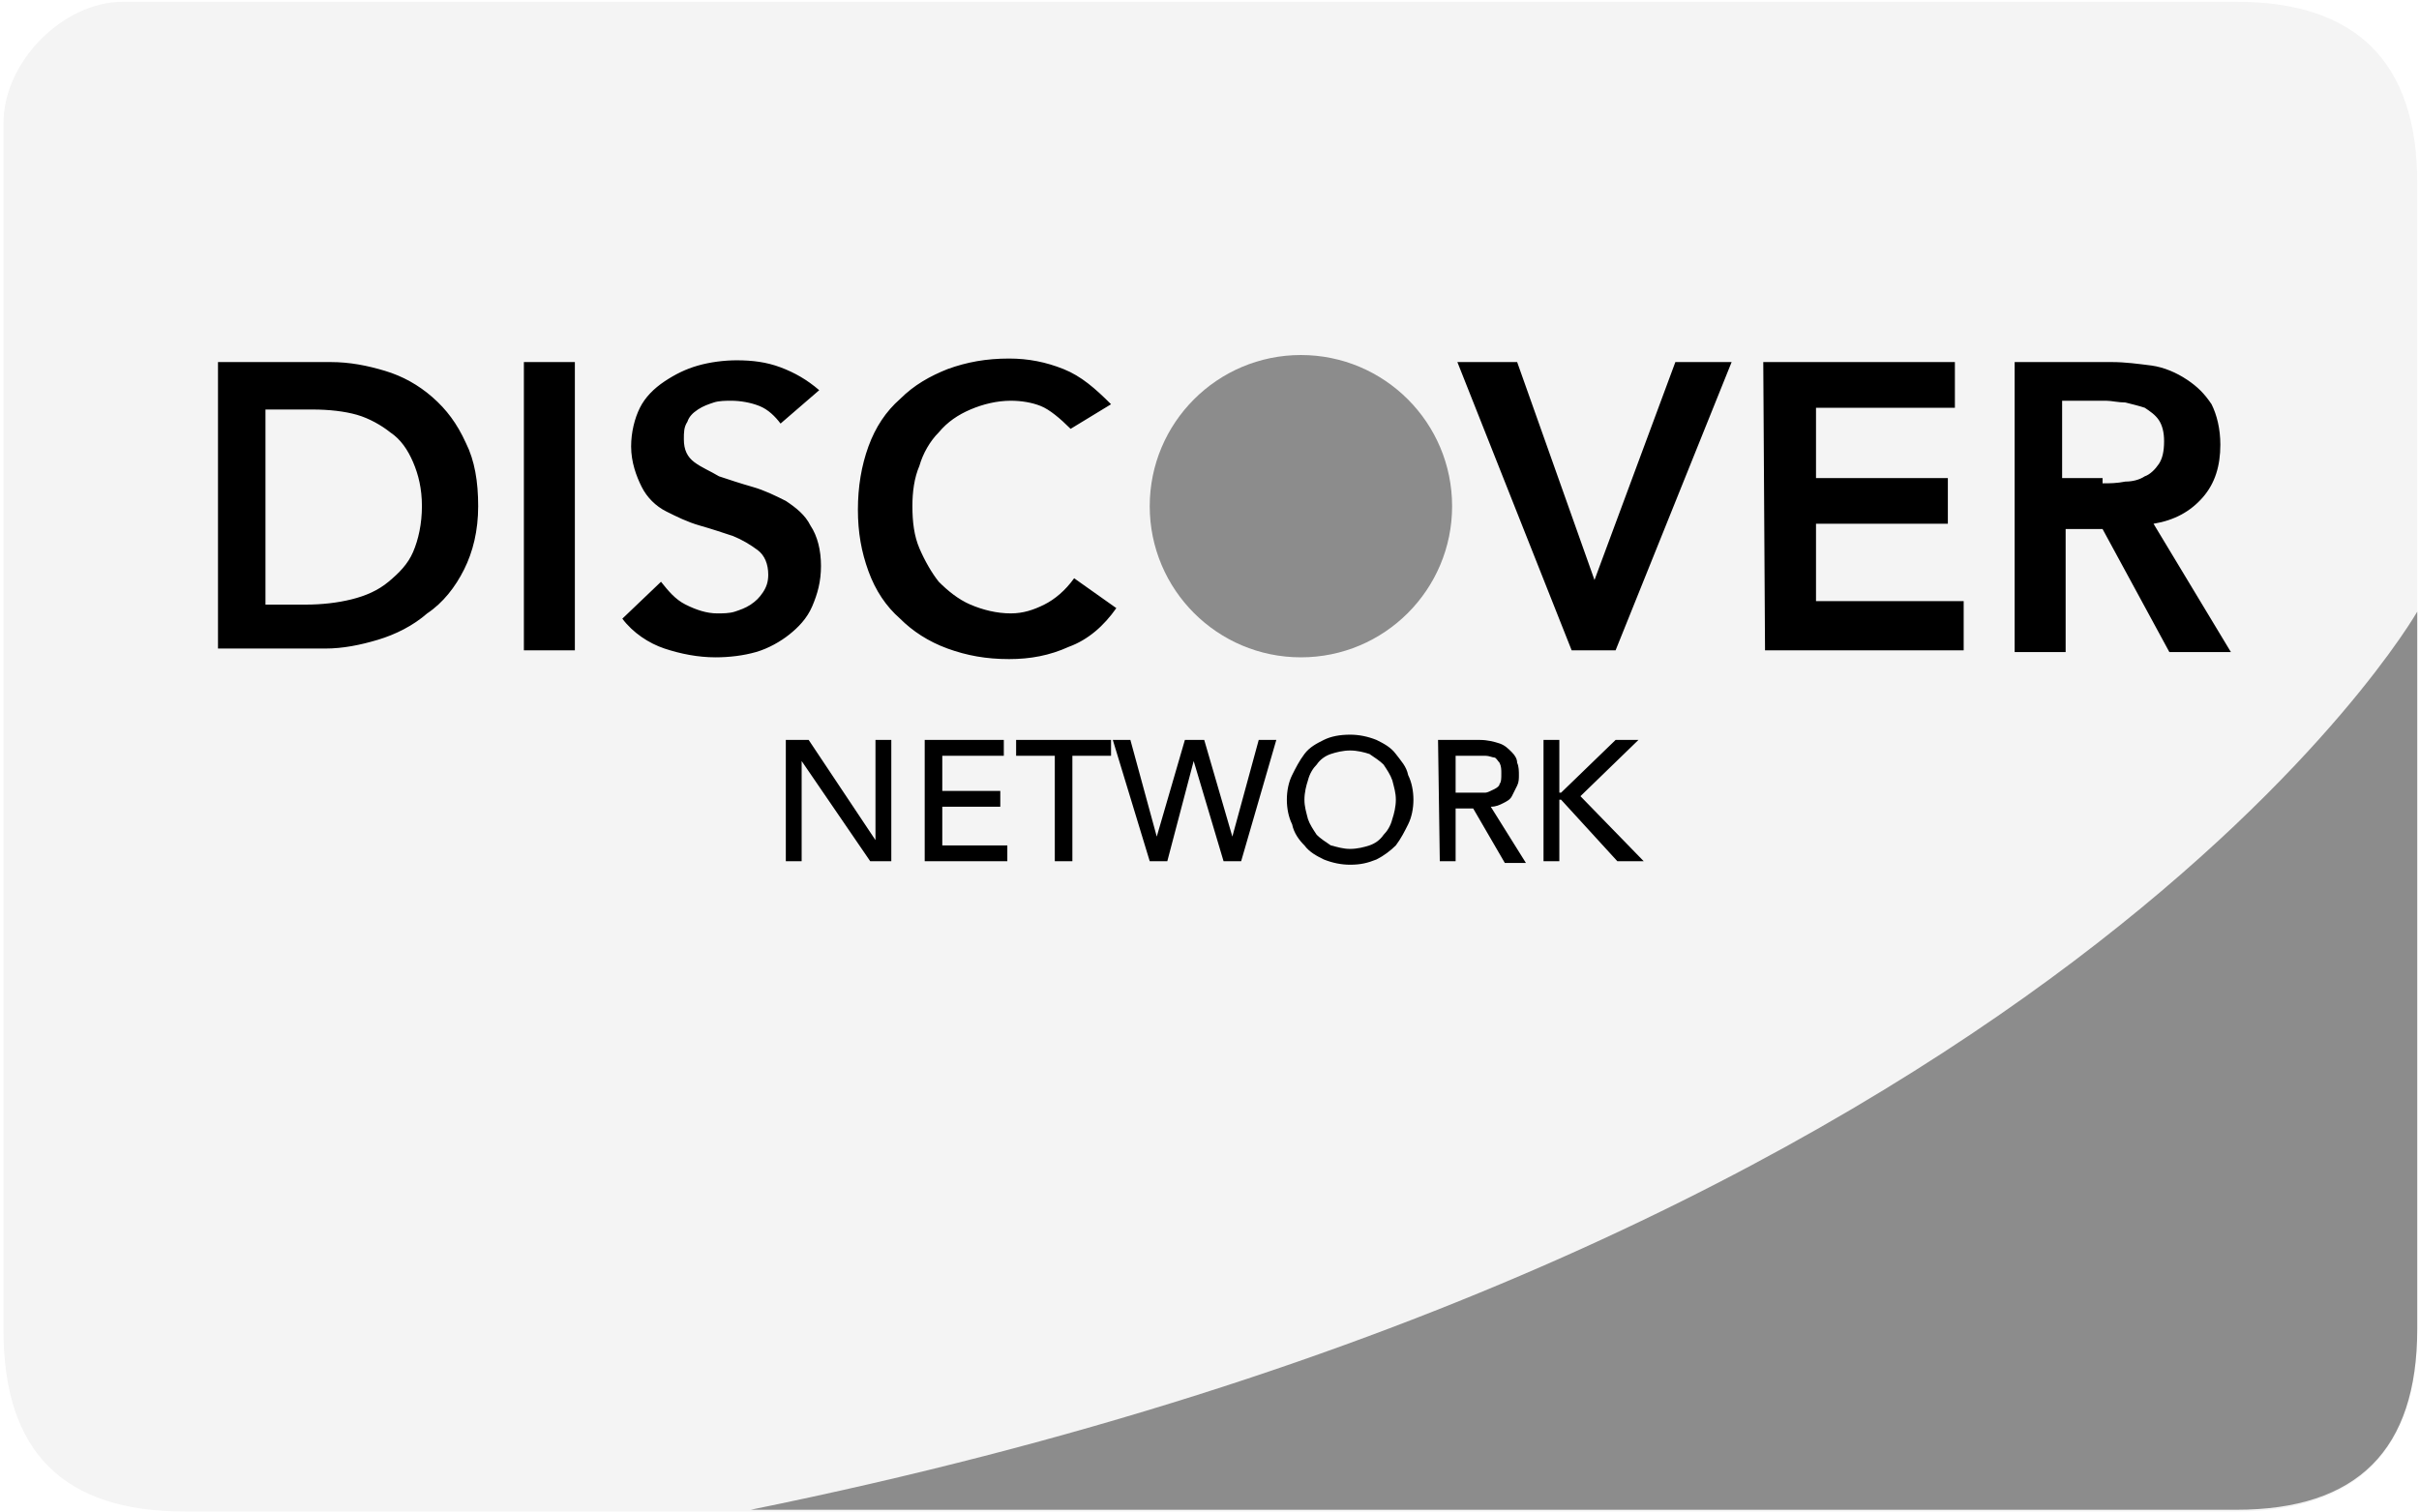
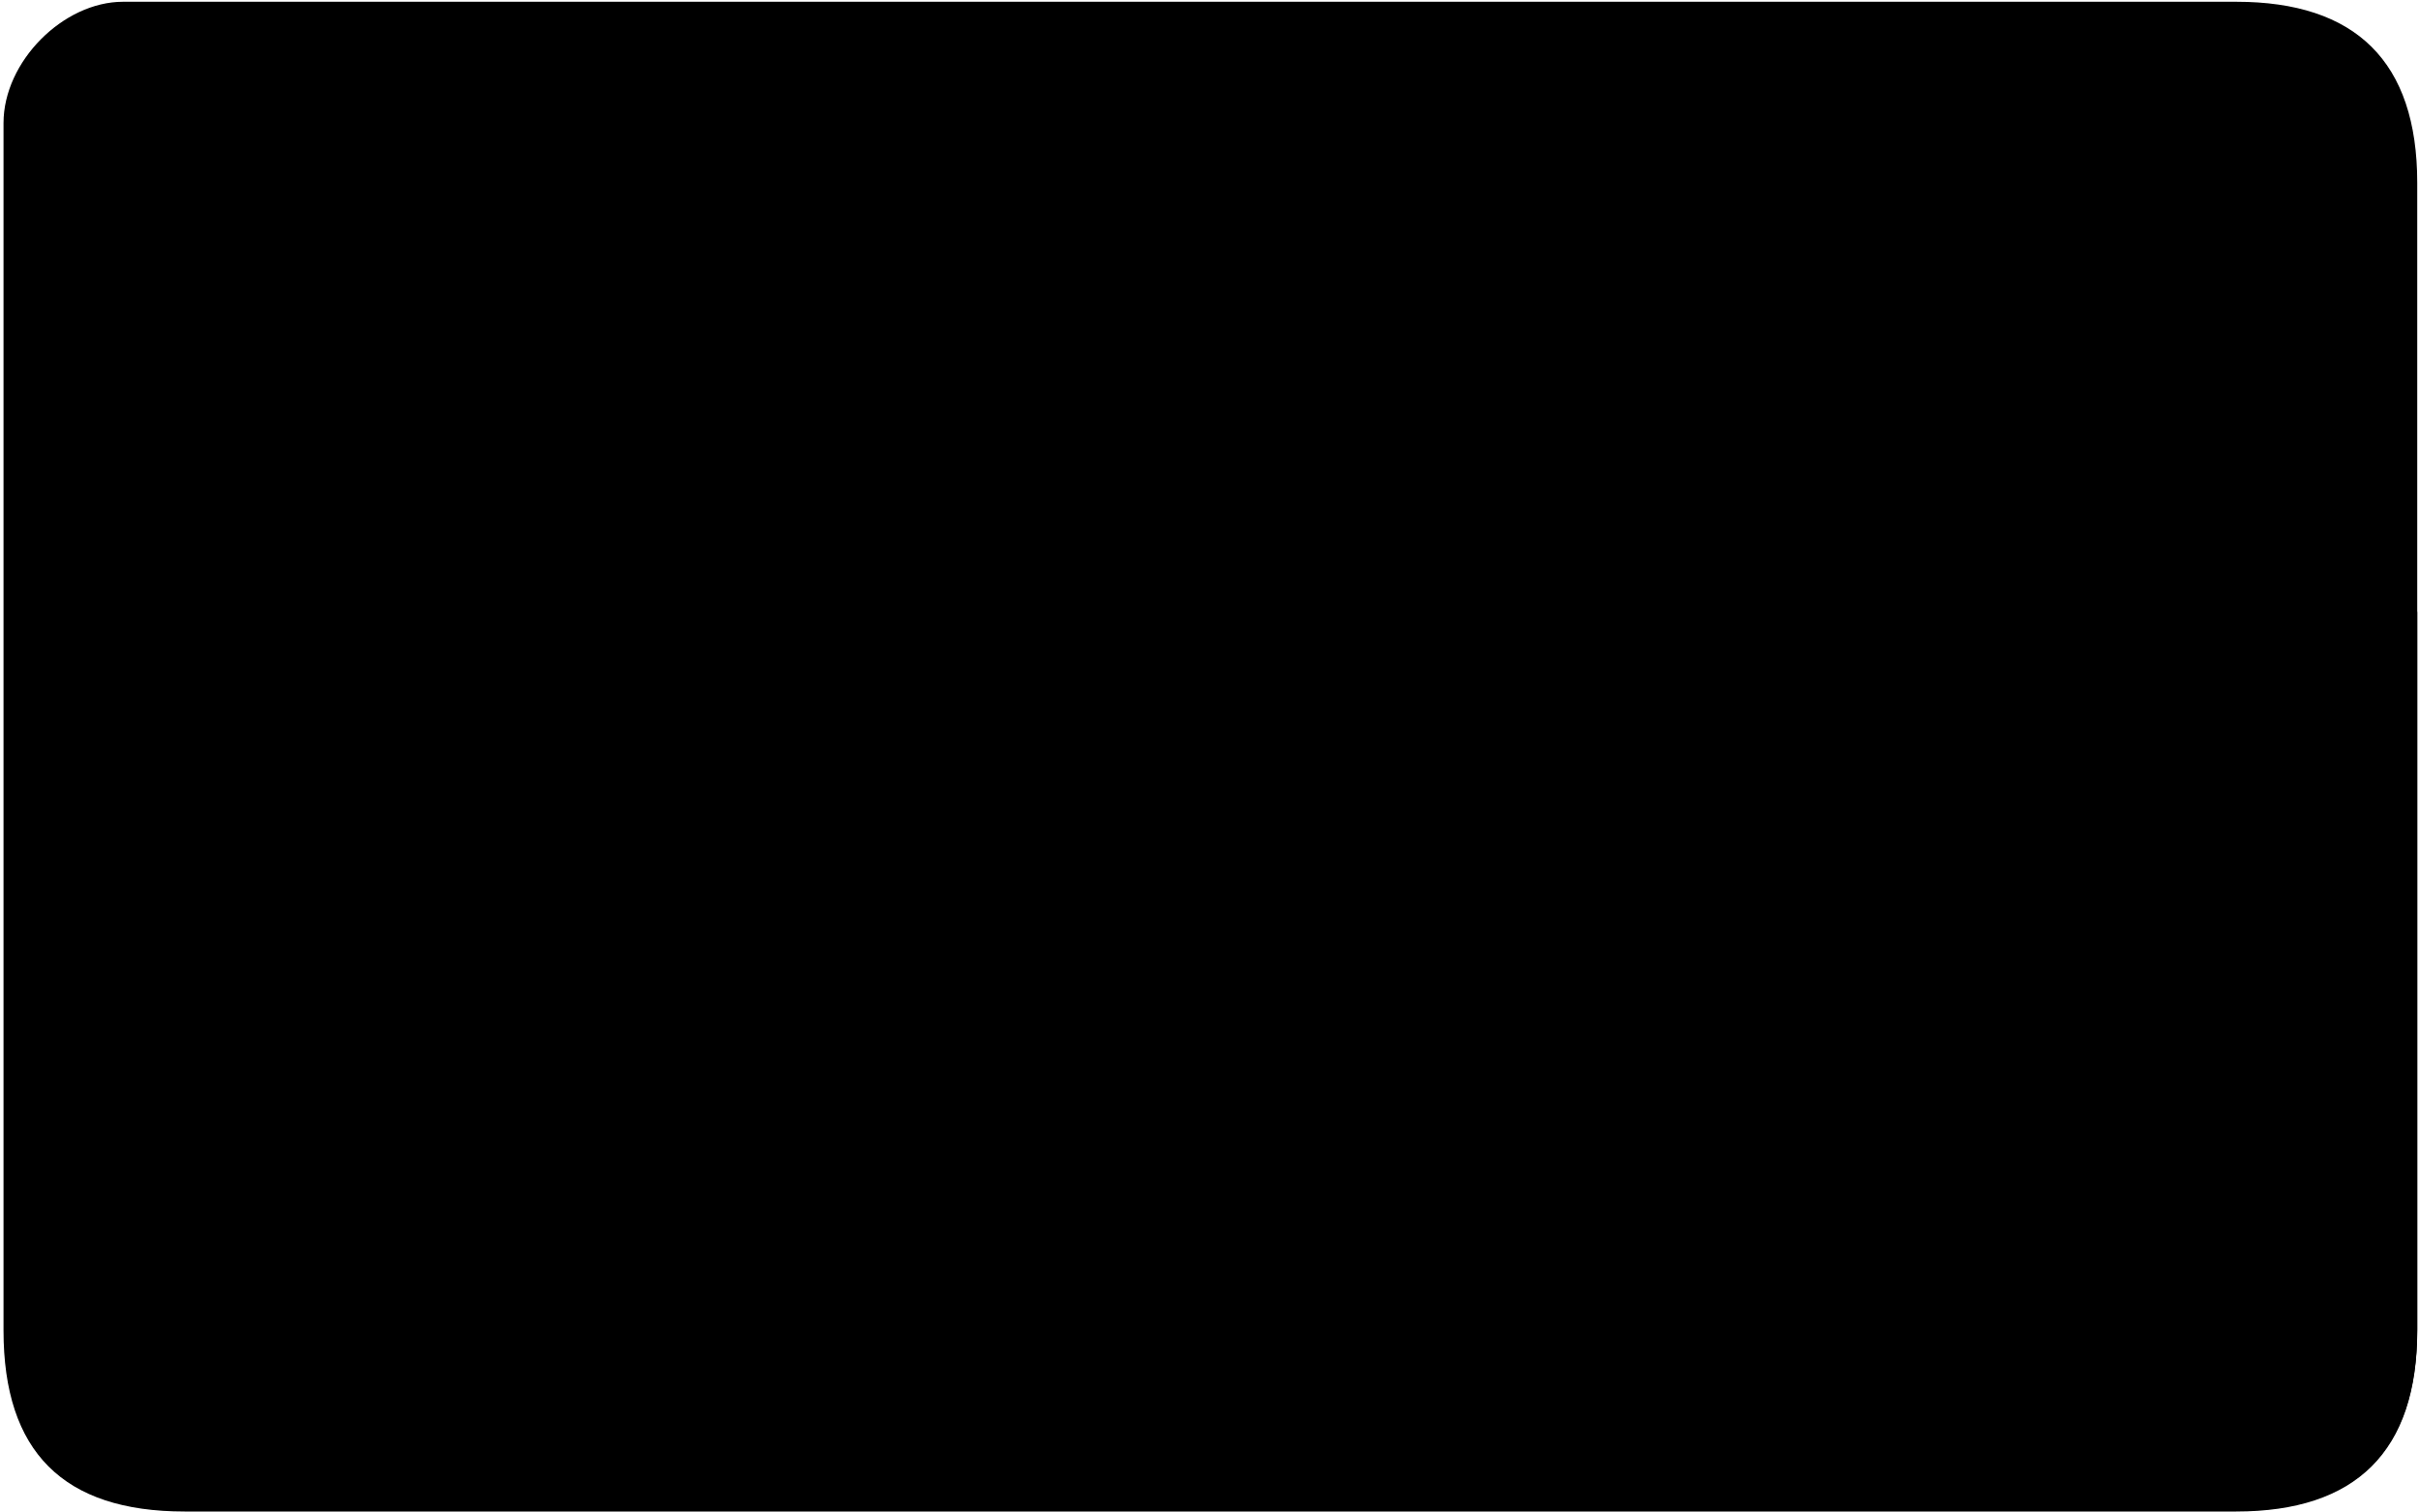
- <svg xmlns="http://www.w3.org/2000/svg" version="1.1" id="Layer_1" x="0px" y="0px" viewBox="0 0 137.6 86" style="enable-background:new 0 0 137.6 86;" xml:space="preserve">
+ <svg xmlns="http://www.w3.org/2000/svg" version="1.1" id="discover-network" x="0px" y="0px" viewBox="0 0 137.6 86" style="enable-background:new 0 0 137.6 86;" xml:space="preserve">
  <g id="Page-1_4_">
    <g id="DISCOVER_2_">
-       <path id="Rectangle-1_6_" style="fill-rule:evenodd;clip-rule:evenodd;fill:#F4F4F4;" d="M127.2,0.1c-6.9,0-79.6,0-120.2,0    C3.6,0.1,0.2,3.5,0.2,7v68.7C0.2,82.6,3.6,86,10.5,86c38.3,0,109.9,0,116.7,0c6.8,0,10.3-3.4,10.3-10.3V10.4    C137.5,3.5,134,0.1,127.2,0.1z" />
-       <path id="Rectangle-1-copy_2_" style="fill-rule:evenodd;clip-rule:evenodd;fill:#8C8C8C;" d="M42.7,85.9c36.9,0,79.3,0,84.5,0    c6.9,0,10.3-3.4,10.3-10.3V34.8C137.5,34.8,117,70.8,42.7,85.9z" />
+       <path id="Rectangle-1_6_" class="svg-light-gray" d="M127.2,0.1c-6.9,0-79.6,0-120.2,0    C3.6,0.1,0.2,3.5,0.2,7v68.7C0.2,82.6,3.6,86,10.5,86c38.3,0,109.9,0,116.7,0c6.8,0,10.3-3.4,10.3-10.3V10.4    C137.5,3.5,134,0.1,127.2,0.1z" />
+       <path id="Rectangle-1-copy_2_" class="svg-gray orange" d="M42.7,85.9c36.9,0,79.3,0,84.5,0    c6.9,0,10.3-3.4,10.3-10.3V34.8C137.5,34.8,117,70.8,42.7,85.9z" />
      <path id="NETWORK_2_" style="fill-rule:evenodd;clip-rule:evenodd;" d="M44.8,42.1H46l3.8,5.7l0,0v-5.7h0.9V49h-1.2l-3.9-5.7l0,0    V49h-0.9v-6.9H44.8z M52.6,42.1h4.5V43h-3.5v2h3.3v0.9h-3.3v2.2h3.7V49h-4.7V42.1z M60,43h-2.2v-0.9h5.4V43H61v6h-1V43z     M63.3,42.1h1l1.5,5.5l0,0l1.6-5.5h1.1l1.6,5.5l0,0l1.5-5.5h1l-2,6.9h-1l-1.7-5.7l0,0L66.4,49h-1L63.3,42.1z M76.8,49.2    c-0.5,0-1-0.1-1.5-0.3c-0.4-0.2-0.8-0.4-1.1-0.8c-0.3-0.3-0.6-0.7-0.7-1.2c-0.2-0.4-0.3-0.9-0.3-1.4s0.1-1,0.3-1.4    c0.2-0.4,0.4-0.8,0.7-1.2s0.7-0.6,1.1-0.8s0.9-0.3,1.5-0.3c0.5,0,1,0.1,1.5,0.3c0.4,0.2,0.8,0.4,1.1,0.8s0.6,0.7,0.7,1.2    c0.2,0.4,0.3,0.9,0.3,1.4s-0.1,1-0.3,1.4c-0.2,0.4-0.4,0.8-0.7,1.2c-0.3,0.3-0.7,0.6-1.1,0.8C77.8,49.1,77.4,49.2,76.8,49.2z     M76.8,48.3c0.4,0,0.8-0.1,1.1-0.2c0.3-0.1,0.6-0.3,0.8-0.6c0.2-0.2,0.4-0.5,0.5-0.9c0.1-0.3,0.2-0.7,0.2-1.1s-0.1-0.7-0.2-1.1    c-0.1-0.3-0.3-0.6-0.5-0.9c-0.2-0.2-0.5-0.4-0.8-0.6c-0.3-0.1-0.7-0.2-1.1-0.2s-0.8,0.1-1.1,0.2s-0.6,0.3-0.8,0.6    c-0.2,0.2-0.4,0.5-0.5,0.9c-0.1,0.3-0.2,0.7-0.2,1.1s0.1,0.7,0.2,1.1c0.1,0.3,0.3,0.6,0.5,0.9c0.2,0.2,0.5,0.4,0.8,0.6    C76.1,48.2,76.4,48.3,76.8,48.3C76.8,48.3,76.4,48.3,76.8,48.3z M81.8,42.1h2.4c0.4,0,0.8,0.1,1.1,0.2s0.5,0.3,0.7,0.5    s0.3,0.4,0.3,0.6c0.1,0.2,0.1,0.5,0.1,0.7s0,0.4-0.1,0.6c-0.1,0.2-0.2,0.4-0.3,0.6c-0.1,0.2-0.3,0.3-0.5,0.4    c-0.2,0.1-0.4,0.2-0.7,0.2l2,3.2h-1.2L83.8,46h-1v3h-0.9L81.8,42.1L81.8,42.1z M82.7,45.1H84c0.2,0,0.4,0,0.5,0s0.3-0.1,0.5-0.2    s0.3-0.2,0.3-0.3c0.1-0.1,0.1-0.3,0.1-0.6c0-0.2,0-0.4-0.1-0.6c-0.1-0.1-0.2-0.3-0.3-0.3S84.7,43,84.5,43s-0.4,0-0.5,0h-1.2v2.1    H82.7z M87.8,42.1h0.9v3h0.1l3.1-3h1.3l-3.3,3.2l3.6,3.7H92l-3.2-3.5h-0.1V49h-0.9V42.1z" />
      <path style="fill-rule:evenodd;clip-rule:evenodd;" d="M12.3,20.6h6.5c1.1,0,2.1,0.2,3.1,0.5s1.9,0.8,2.7,1.5    c0.8,0.7,1.4,1.5,1.9,2.6c0.5,1,0.7,2.2,0.7,3.6s-0.3,2.6-0.8,3.6s-1.2,1.9-2.1,2.5c-0.8,0.7-1.8,1.2-2.8,1.5s-2,0.5-3,0.5h-6.1    V20.6H12.3z M17.4,34.4c0.9,0,1.8-0.1,2.6-0.3c0.8-0.2,1.5-0.5,2.1-1s1.1-1,1.4-1.7s0.5-1.6,0.5-2.6s-0.2-1.8-0.5-2.5    s-0.7-1.3-1.3-1.7c-0.5-0.4-1.2-0.8-1.9-1c-0.7-0.2-1.6-0.3-2.5-0.3h-2.7v11.1H17.4z M29.8,20.6h2.9V37h-2.9    C29.8,37,29.8,20.6,29.8,20.6z M44.4,24.1c-0.3-0.4-0.7-0.8-1.2-1s-1.1-0.3-1.6-0.3c-0.3,0-0.7,0-1,0.1s-0.6,0.2-0.9,0.4    c-0.3,0.2-0.5,0.4-0.6,0.7c-0.2,0.3-0.2,0.6-0.2,1c0,0.6,0.2,1,0.6,1.3c0.4,0.3,0.9,0.5,1.4,0.8c0.6,0.2,1.2,0.4,1.9,0.6    s1.3,0.5,1.9,0.8c0.6,0.4,1.1,0.8,1.4,1.4c0.4,0.6,0.6,1.4,0.6,2.3s-0.2,1.6-0.5,2.3s-0.8,1.2-1.3,1.6c-0.5,0.4-1.2,0.8-1.9,1    s-1.5,0.3-2.3,0.3c-1,0-2-0.2-2.9-0.5S36,36,35.4,35.2l2.2-2.1c0.4,0.5,0.8,1,1.4,1.3s1.2,0.5,1.8,0.5c0.3,0,0.7,0,1-0.1    s0.6-0.2,0.9-0.4c0.3-0.2,0.5-0.4,0.7-0.7s0.3-0.6,0.3-1c0-0.6-0.2-1.1-0.6-1.4c-0.4-0.3-0.9-0.6-1.4-0.8    c-0.6-0.2-1.2-0.4-1.9-0.6s-1.3-0.5-1.9-0.8c-0.6-0.3-1.1-0.8-1.4-1.4s-0.6-1.4-0.6-2.3c0-0.8,0.2-1.6,0.5-2.2s0.8-1.1,1.4-1.5    c0.6-0.4,1.2-0.7,1.9-0.9s1.5-0.3,2.2-0.3c0.9,0,1.7,0.1,2.5,0.4s1.5,0.7,2.2,1.3c0,0-0.6-0.6,0,0L44.4,24.1z M60.9,24.4    c-0.6-0.6-1.2-1.1-1.7-1.3s-1.1-0.3-1.7-0.3c-0.8,0-1.6,0.2-2.3,0.5s-1.3,0.7-1.8,1.3c-0.5,0.5-0.9,1.2-1.1,1.9    c-0.3,0.7-0.4,1.5-0.4,2.3c0,0.9,0.1,1.7,0.4,2.4c0.3,0.7,0.7,1.4,1.1,1.9c0.5,0.5,1.1,1,1.8,1.3s1.5,0.5,2.3,0.5    c0.7,0,1.3-0.2,1.9-0.5s1.2-0.8,1.7-1.5l2.4,1.7c-0.7,1-1.6,1.8-2.7,2.2c-1.1,0.5-2.2,0.7-3.4,0.7c-1.3,0-2.4-0.2-3.5-0.6    c-1.1-0.4-2-1-2.7-1.7c-0.8-0.7-1.4-1.6-1.8-2.7c-0.4-1.1-0.6-2.2-0.6-3.5s0.2-2.5,0.6-3.6c0.4-1.1,1-2,1.8-2.7    c0.8-0.8,1.7-1.3,2.7-1.7c1.1-0.4,2.2-0.6,3.5-0.6c1.1,0,2.1,0.2,3.1,0.6s1.8,1.1,2.7,2c0,0-0.8-0.9,0,0L60.9,24.4z M82.9,20.6    h3.4L90.7,33l4.6-12.4h3.2L91.9,37h-2.5L82.9,20.6z M100.3,20.6h10.9v2.6h-7.9v4h7.5v2.6h-7.5v4.4h8.4V37h-11.3L100.3,20.6    L100.3,20.6z M114.4,20.6h5.7c0.8,0,1.5,0.1,2.3,0.2c0.7,0.1,1.4,0.4,2,0.8s1,0.8,1.4,1.4c0.3,0.6,0.5,1.4,0.5,2.3    c0,1.2-0.3,2.2-1,3s-1.6,1.3-2.8,1.5l4.4,7.3h-3.5l-3.8-7h-2.1v7h-2.9V20.6H114.4z M119.6,27.5c0.4,0,0.8,0,1.3-0.1    c0.4,0,0.8-0.1,1.1-0.3c0.3-0.1,0.6-0.4,0.8-0.7s0.3-0.7,0.3-1.3c0-0.5-0.1-0.9-0.3-1.2c-0.2-0.3-0.5-0.5-0.8-0.7    c-0.3-0.1-0.7-0.2-1.1-0.3c-0.4,0-0.8-0.1-1.1-0.1h-2.5v4.4h2.3V27.5z" />
-       <circle id="Oval-1_2_" style="fill-rule:evenodd;clip-rule:evenodd;fill:#8C8C8C;" cx="74" cy="28.8" r="8.6" />
+       <circle id="Oval-1_2_" class="svg-gray orange" style="fill-rule:evenodd;clip-rule:evenodd;" cx="74" cy="28.8" r="8.6" />
    </g>
  </g>
</svg>
